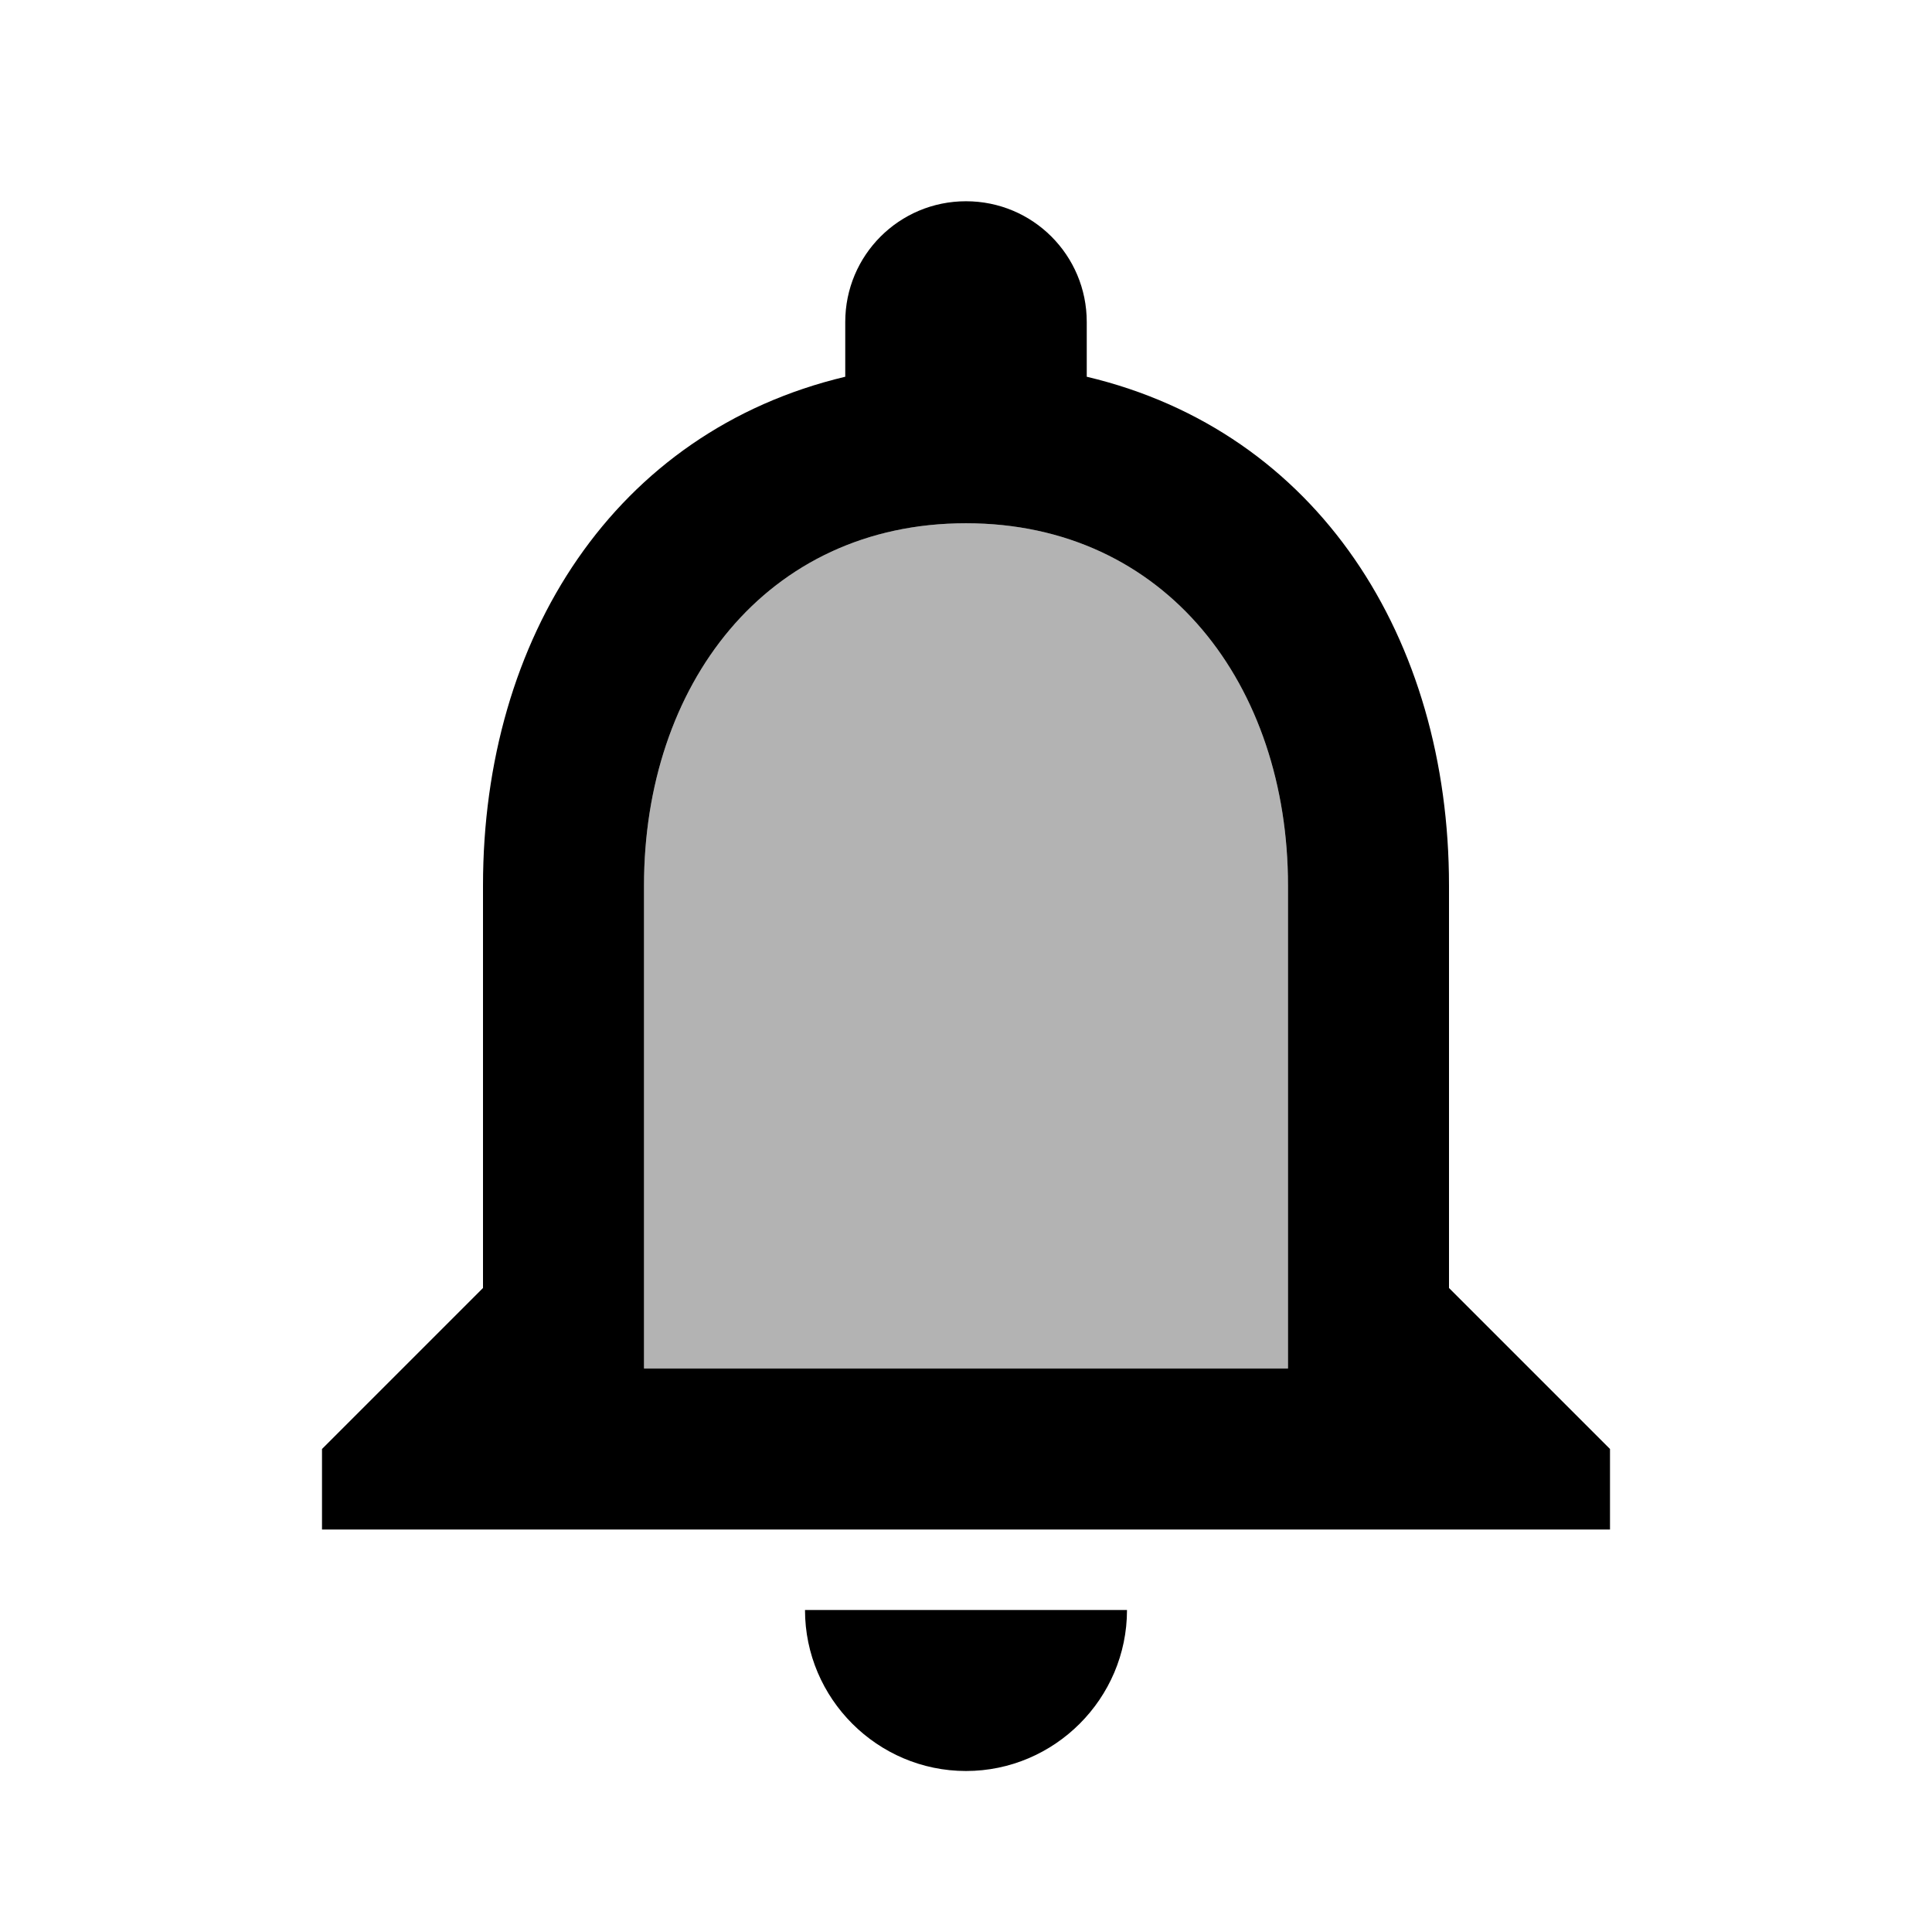
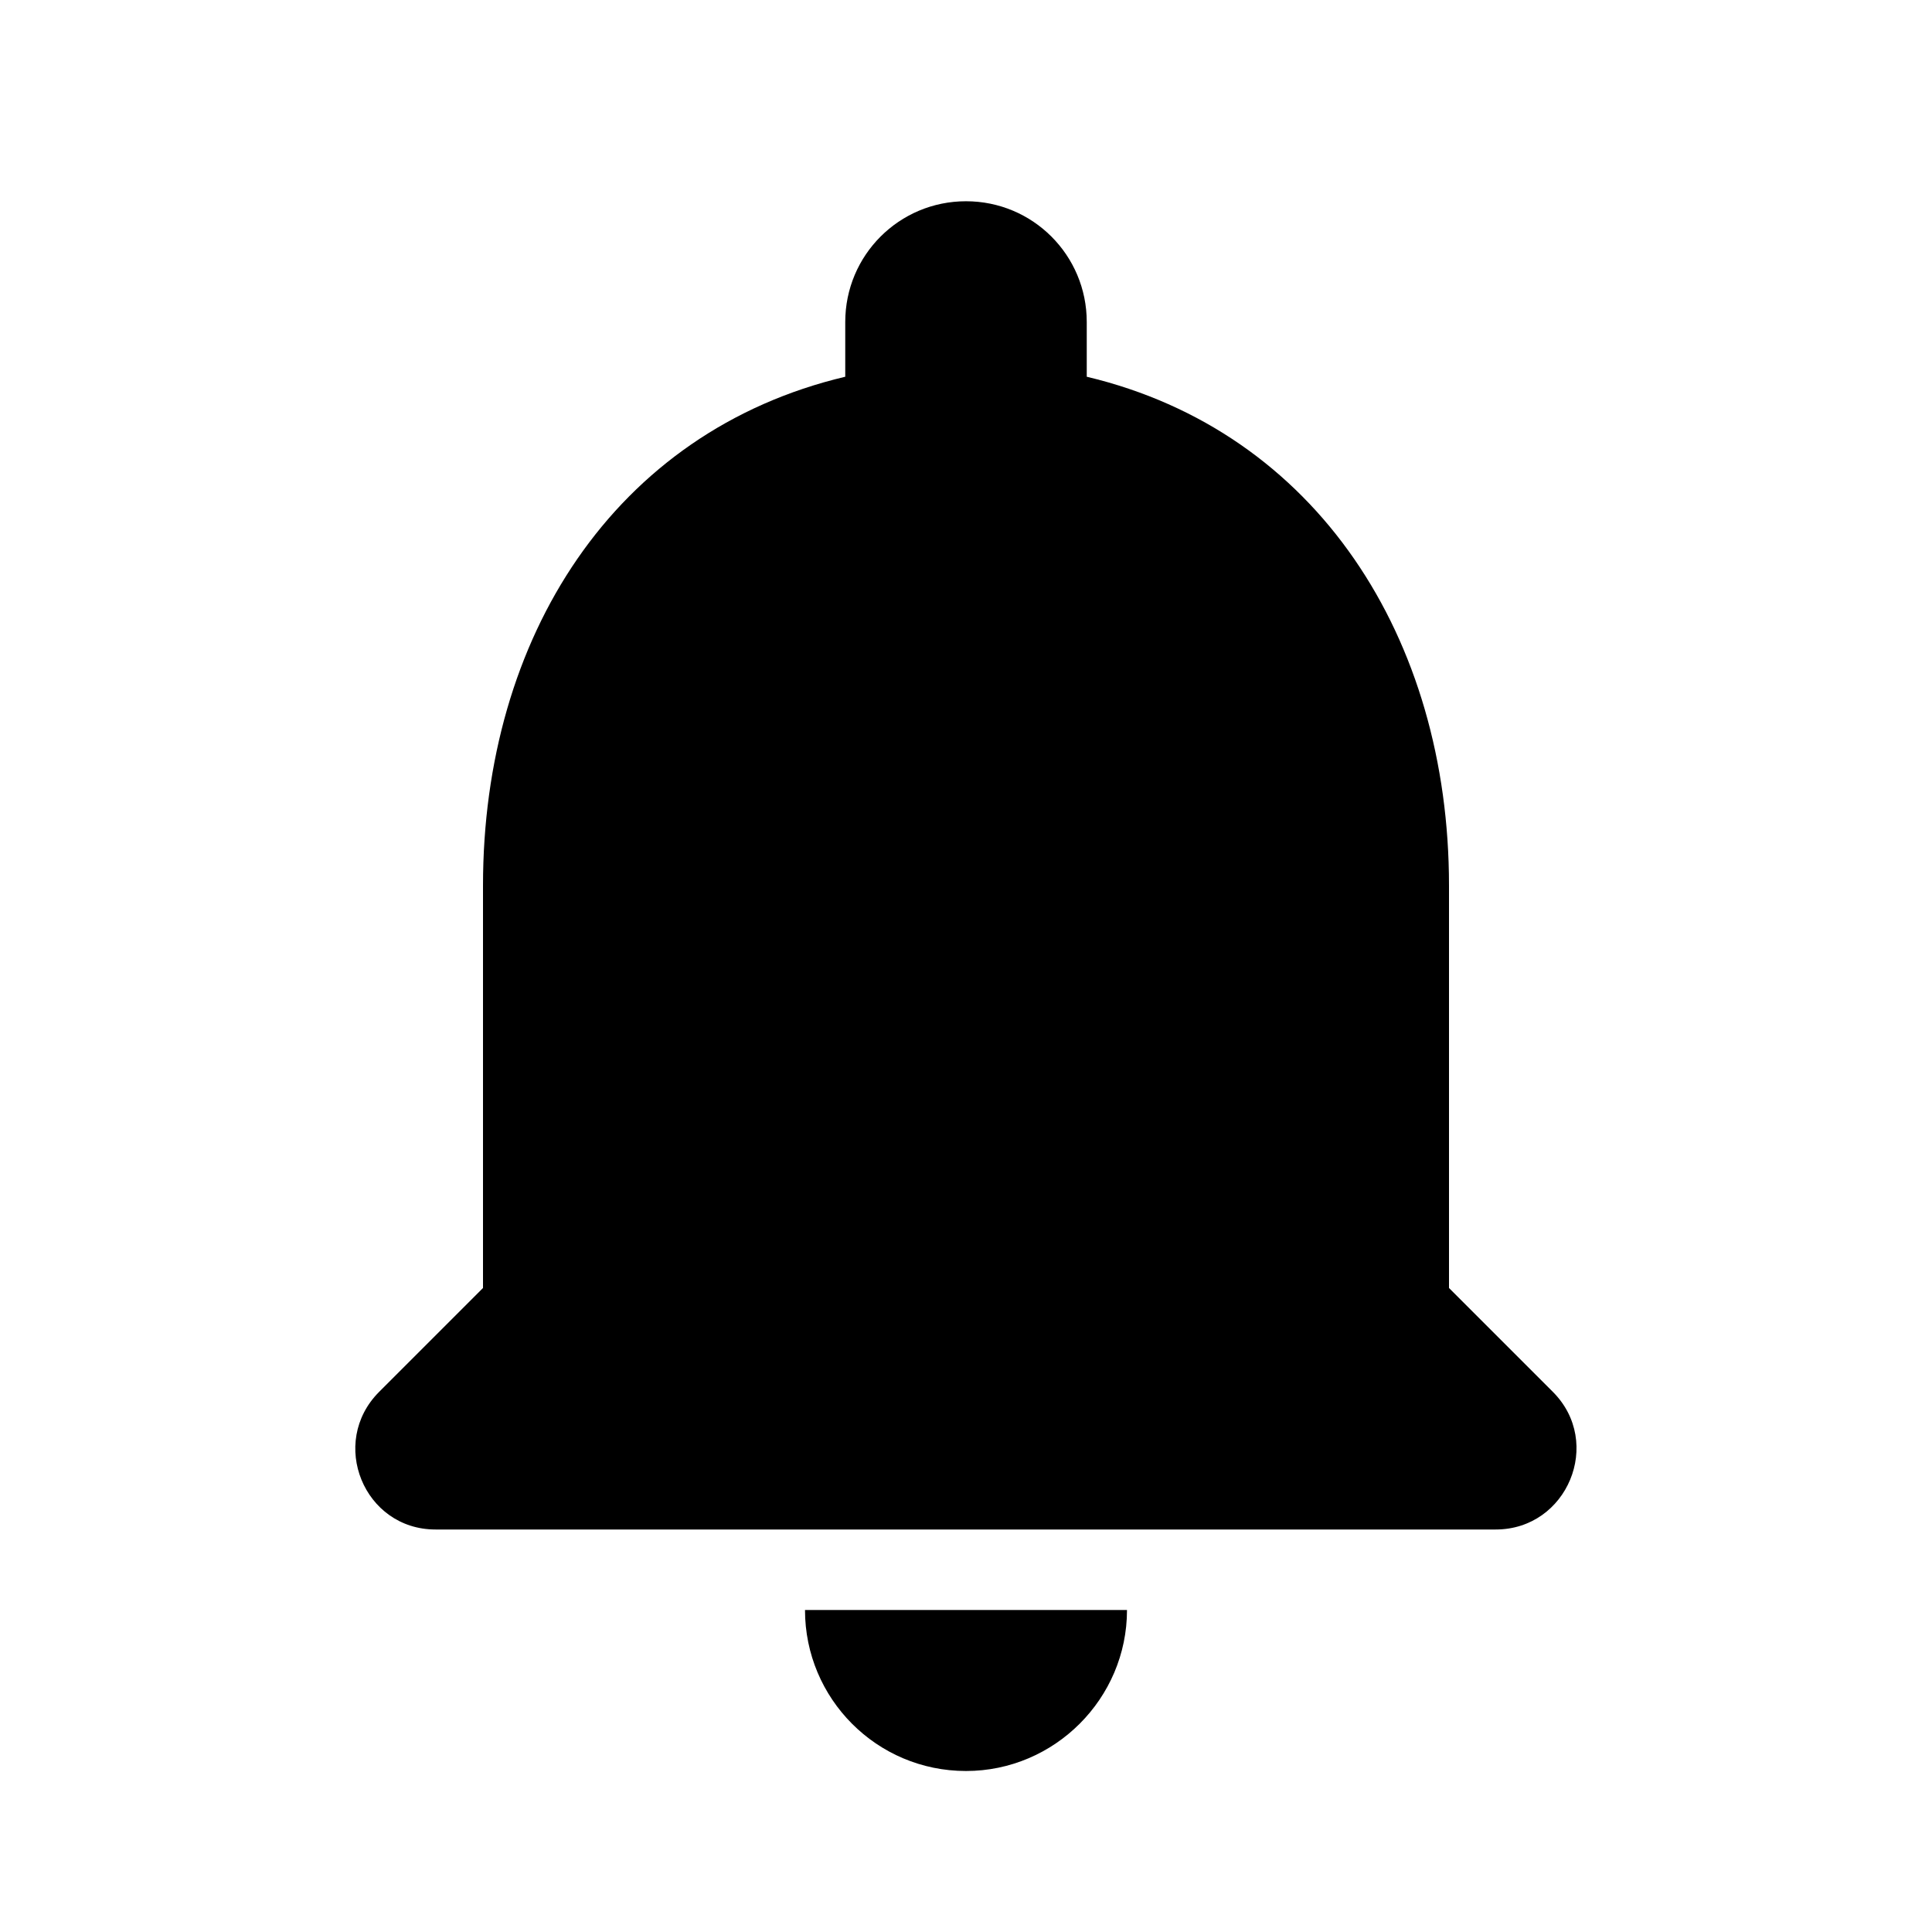
<svg xmlns="http://www.w3.org/2000/svg" height="24" viewBox="0 0 24 24" width="24">
  <path d="M0 0h24v24H0V0z" fill="none" />
-   <path d="M12 6.5c-2.49 0-4 2.02-4 4.5v6h8v-6c0-2.48-1.51-4.5-4-4.5z" opacity=".3" />
-   <path class="is-main" d="M18 16v-5c0-3.07-1.63-5.64-4.5-6.32V4c0-.83-.67-1.5-1.5-1.5s-1.5.67-1.5 1.5v.68C7.64 5.36 6 7.92 6 11v5l-2 2v1h16v-1l-2-2zm-2 1H8v-6c0-2.48 1.51-4.5 4-4.5s4 2.02 4 4.5v6zm-4 5c1.1 0 2-.9 2-2h-4c0 1.1.9 2 2 2z" />
+   <path d="M12 22c1.1 0 2-.9 2-2h-4c0 1.1.89 2 2 2zm6-6v-5c0-3.07-1.64-5.64-4.5-6.32V4c0-.83-.67-1.5-1.5-1.5s-1.5.67-1.5 1.5v.68C7.63 5.36 6 7.92 6 11v5l-1.29 1.29c-.63.63-.19 1.71.7 1.71h13.17c.89 0 1.34-1.08.71-1.71L18 16z" />
</svg>
